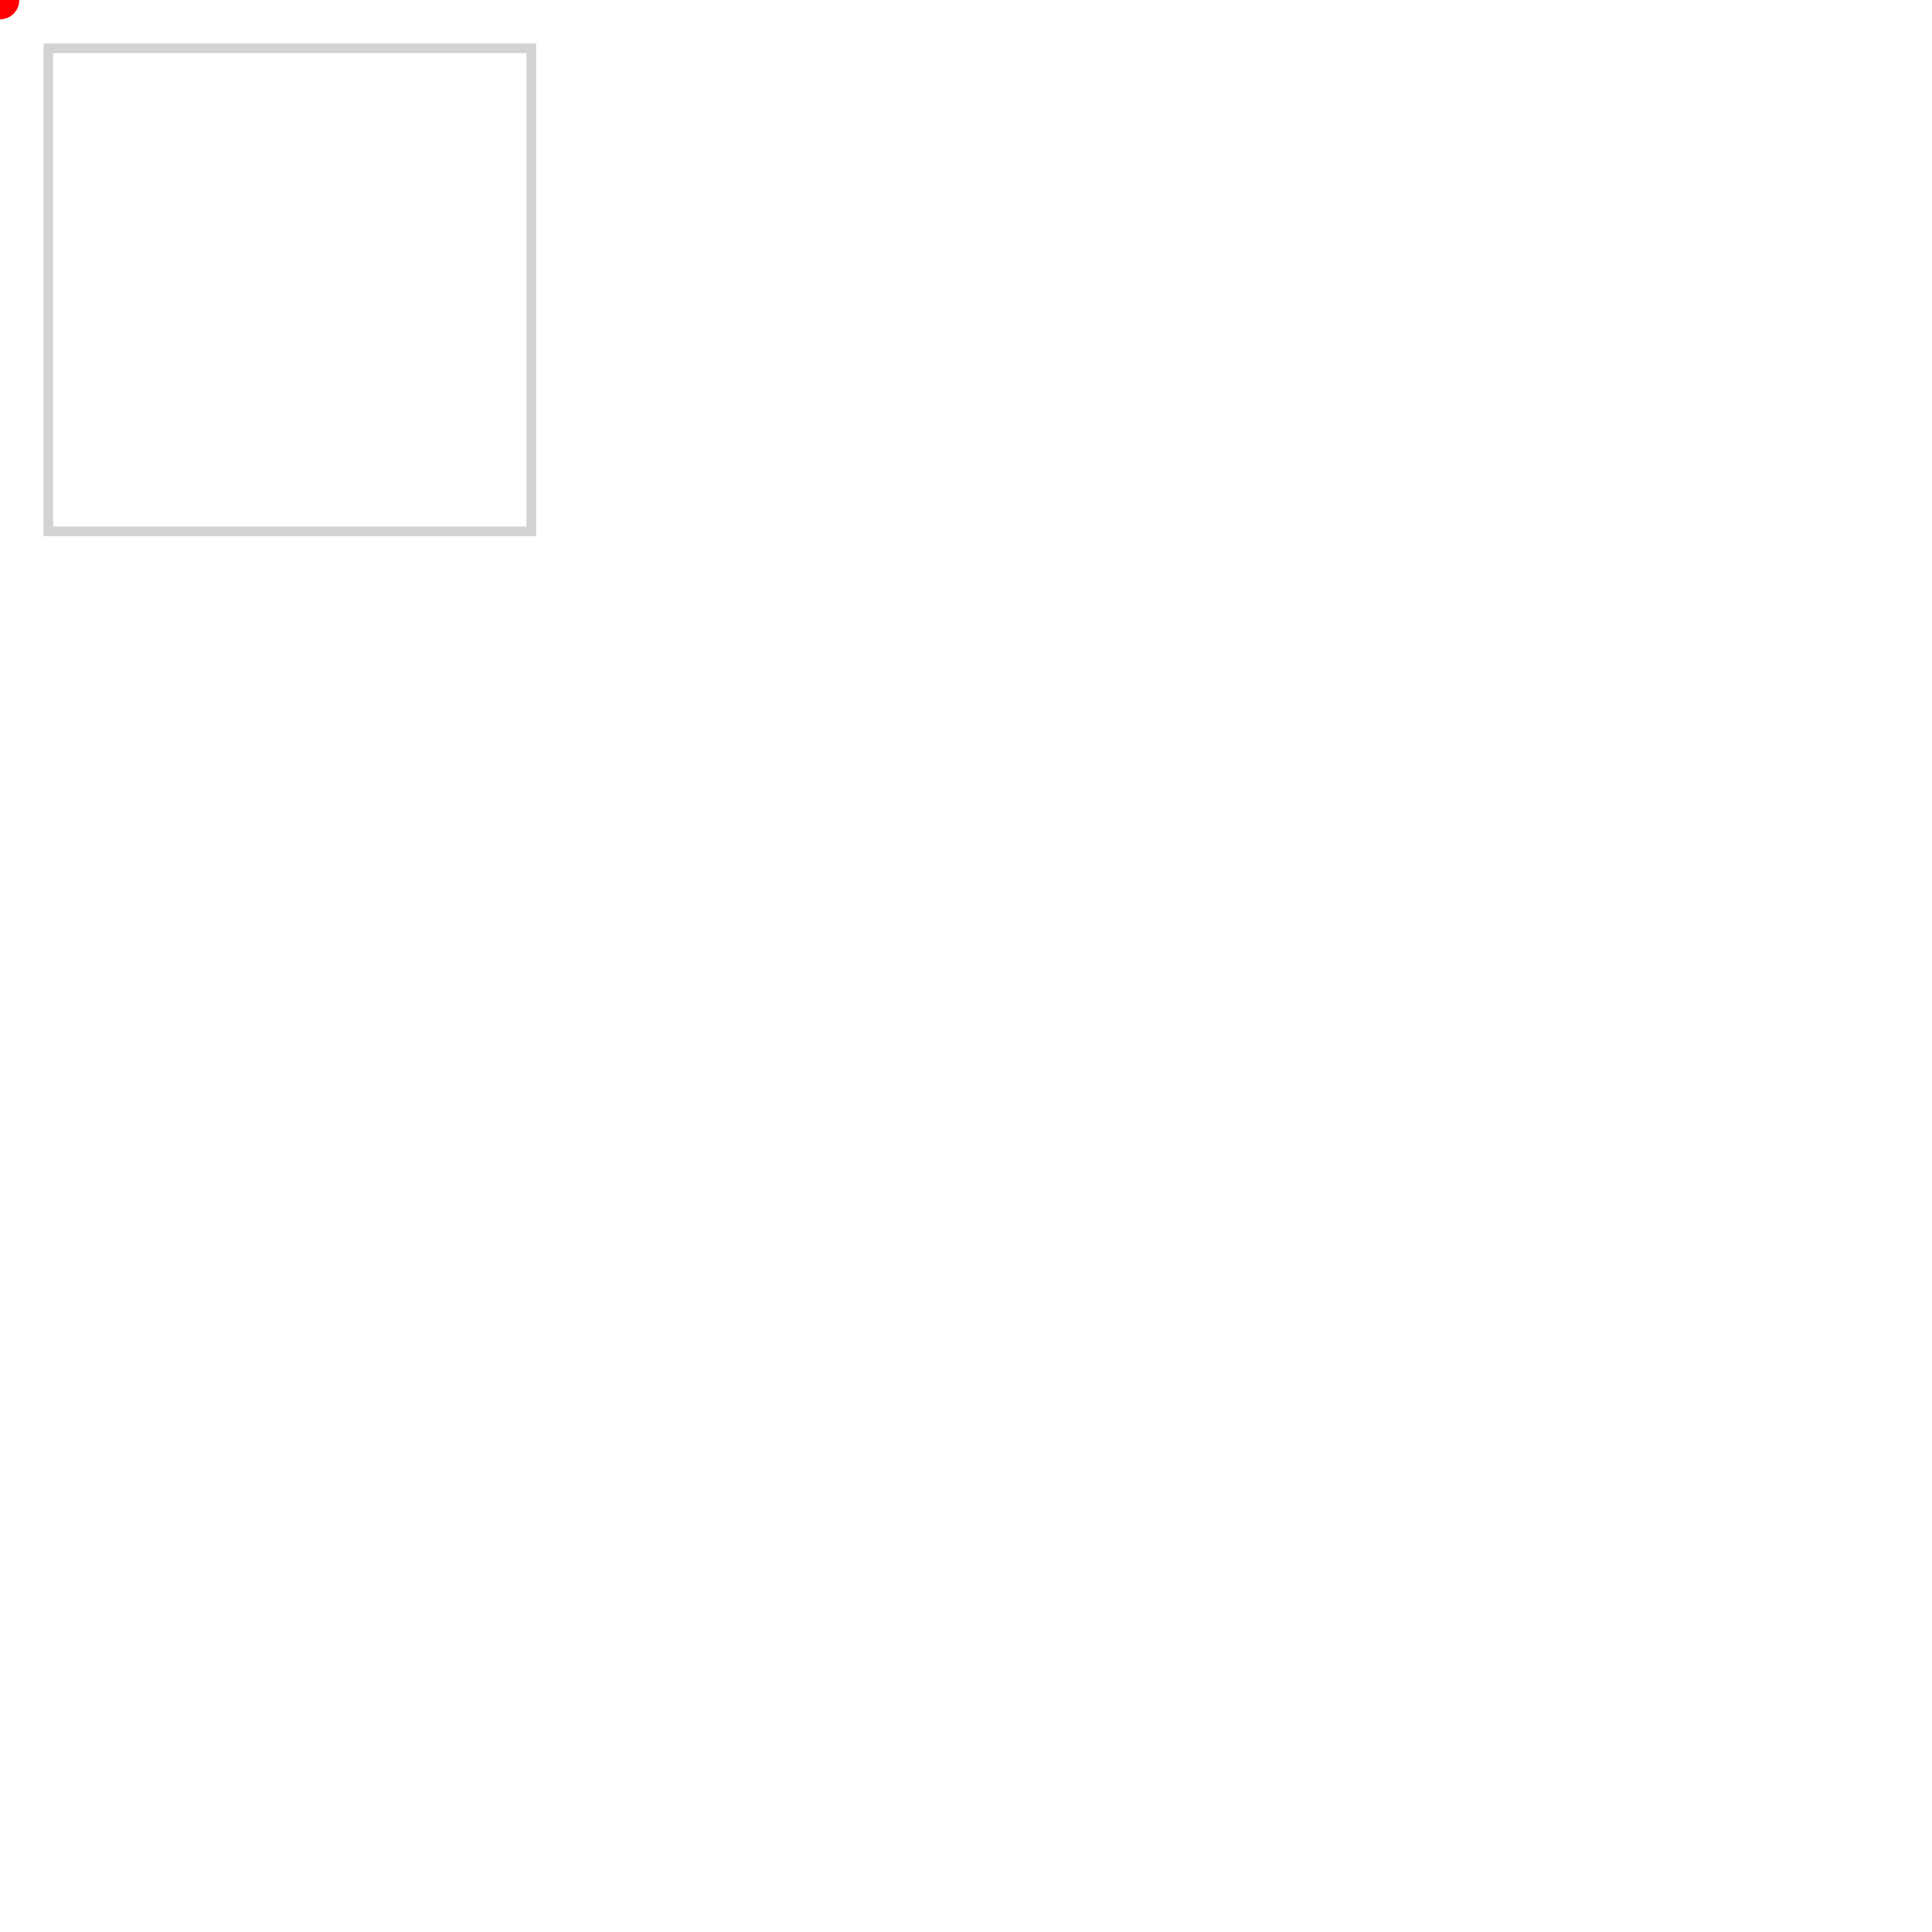
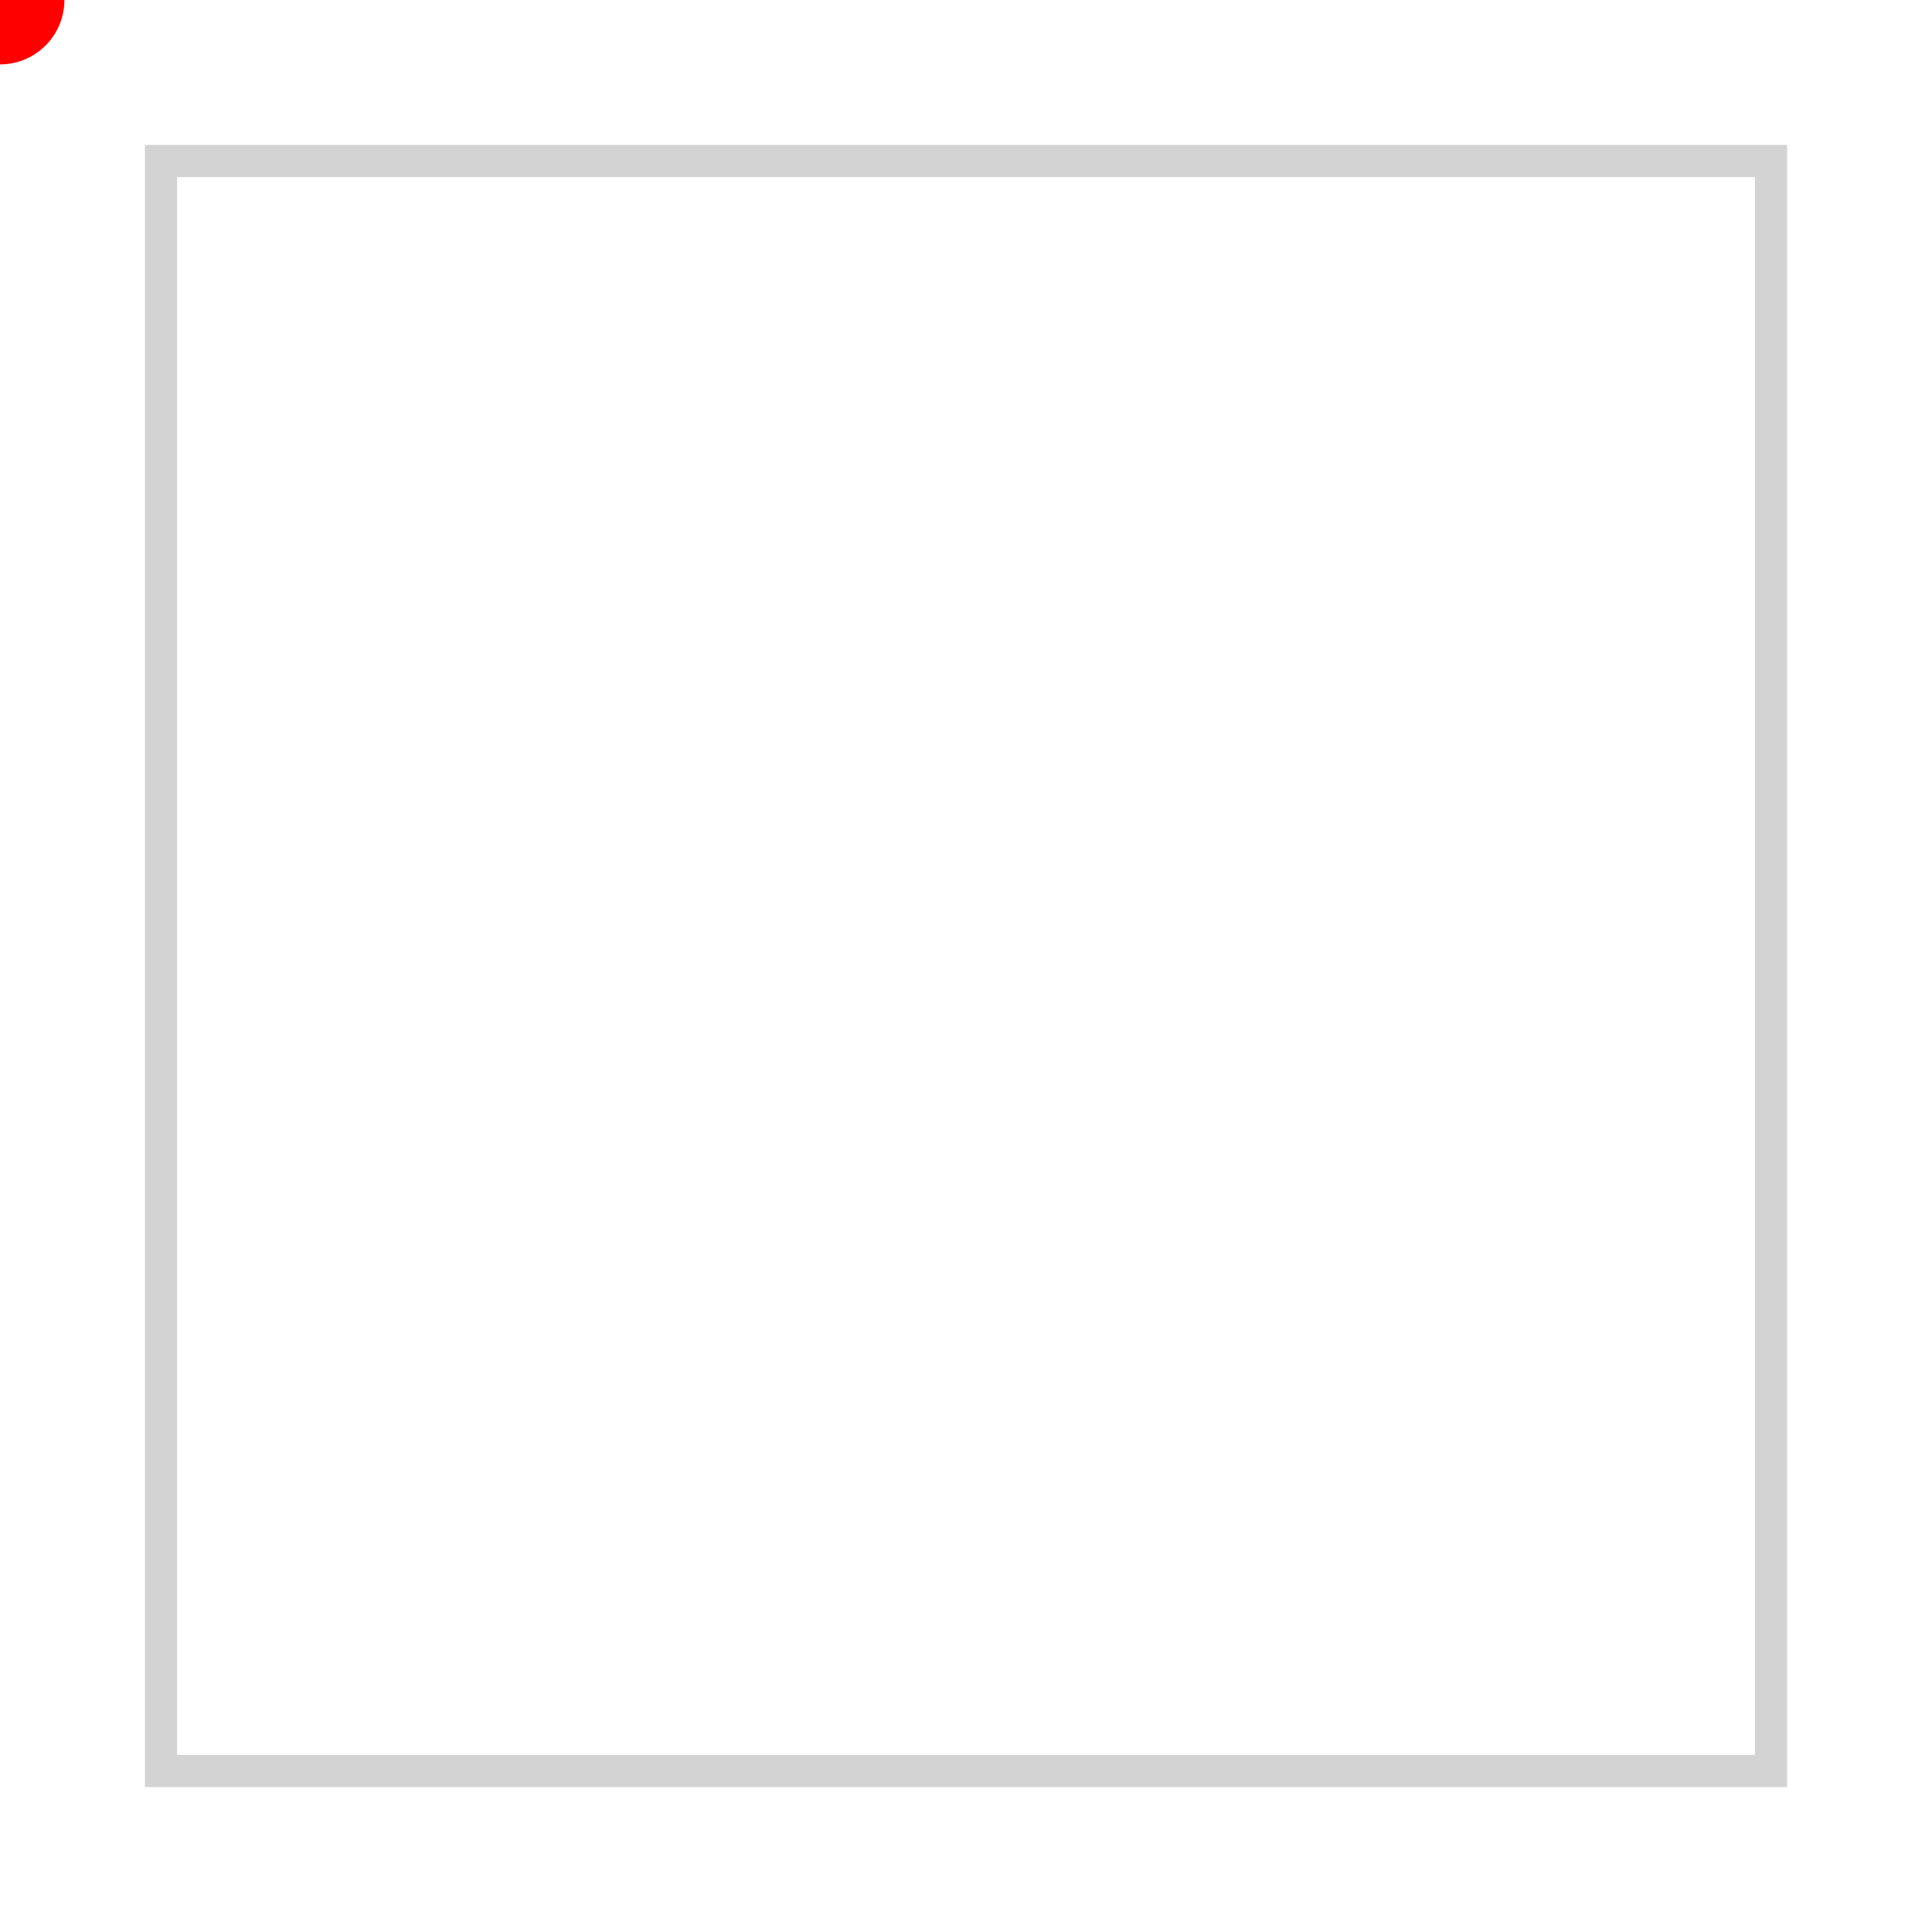
- <svg xmlns="http://www.w3.org/2000/svg" height="2000px" width="2000px" viewBox="0 0 200 200" version="1.1">
+ <svg xmlns="http://www.w3.org/2000/svg" height="300px" width="300px" viewBox="0 0 60 60" version="1.1">
  <g>
    <path fill-opacity="0.1" stroke="lightgrey" fill="none" stroke-width="1" d="M5,5 L55,5 L55,55 L5,55 Z" />
    <circle cx="0" cy="0" r="2" fill="red">
      <animateMotion dur="20s" repeatCount="indefinite" path="M5,5 L55,5 L55,55 L5,55 Z" />
    </circle>
  </g>
</svg>
